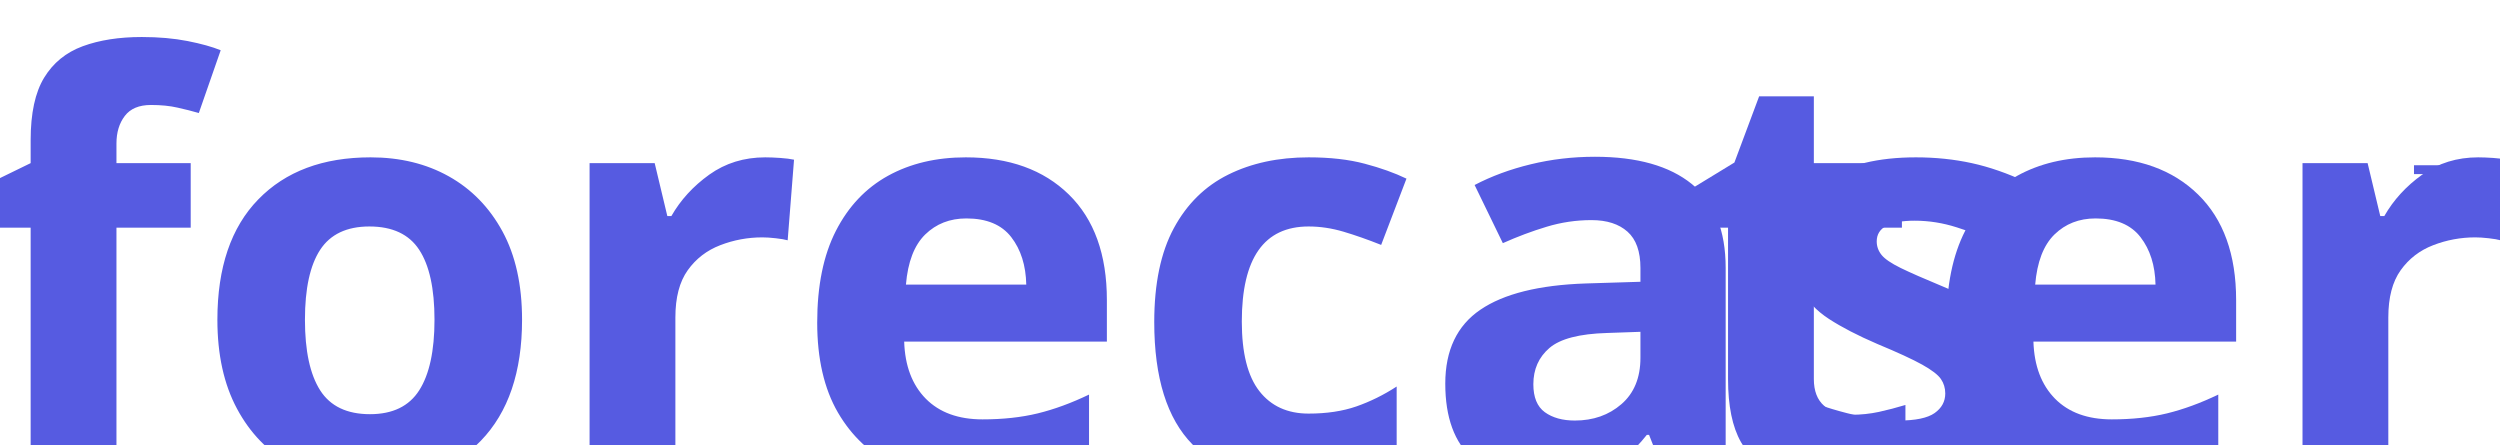
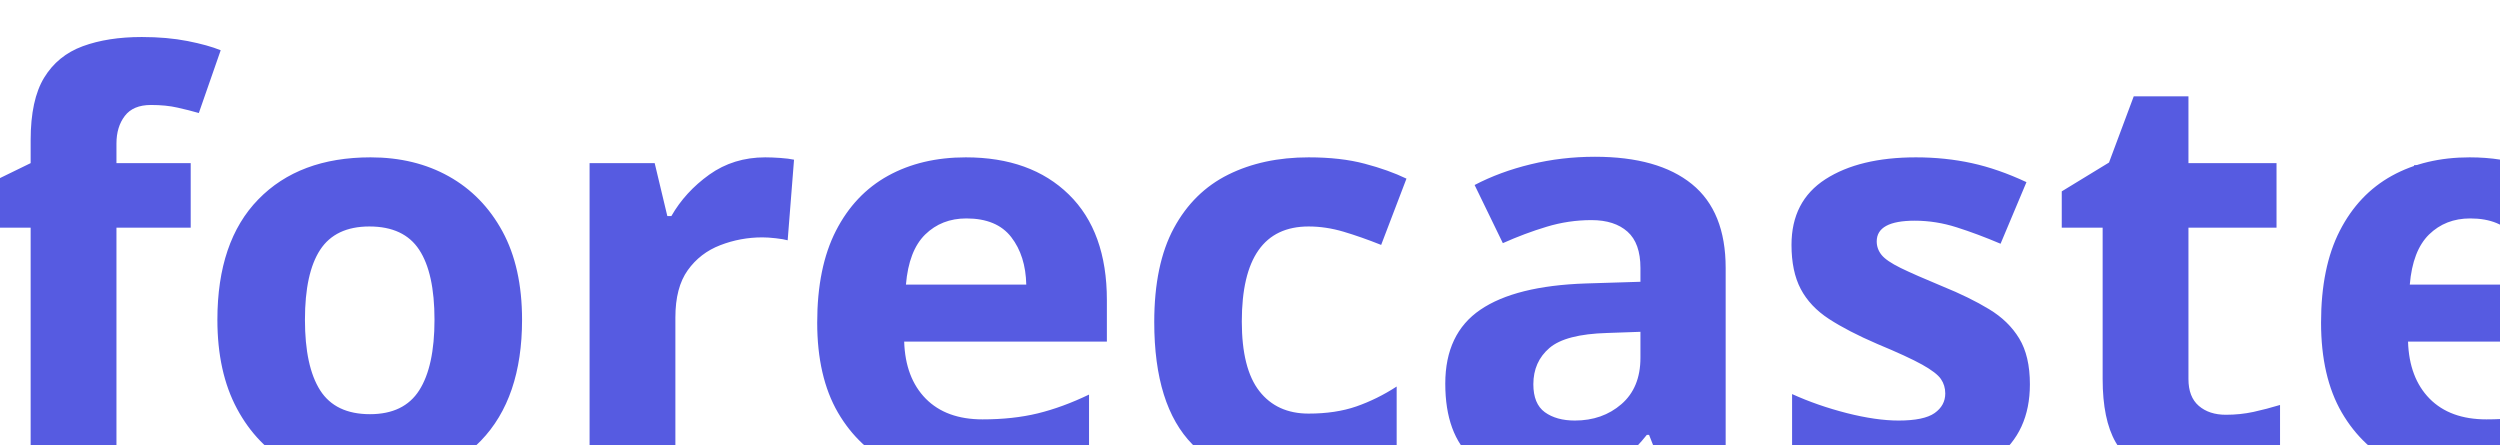
<svg xmlns="http://www.w3.org/2000/svg" width="534px" height="95px" viewBox="0 0 534 95" version="1.1">
  <g id="Symbols" stroke="none" stroke-width="1" fill="none" fill-rule="evenodd" font-family="Dosis-ExtraLight_Bold, Dosis" font-weight="bold">
    <g id="logo" transform="translate(-6, -24)" fill="#565BE1">
      <g id="Group">
        <g id="Group-2">
          <text id="forecaster" font-size="123" line-spacing="136" letter-spacing="-0.7">
-             <tspan x="0" y="126">forecas</tspan>
-             <tspan x="363.548" y="126">ter</tspan>
+             <tspan x="0" y="126">forecaster</tspan>
          </text>
          <text id="TM" font-size="15" letter-spacing="1">
            <tspan x="521.332" y="70">T</tspan>
            <tspan x="530.179" y="70">M</tspan>
          </text>
        </g>
      </g>
    </g>
  </g>
</svg>
